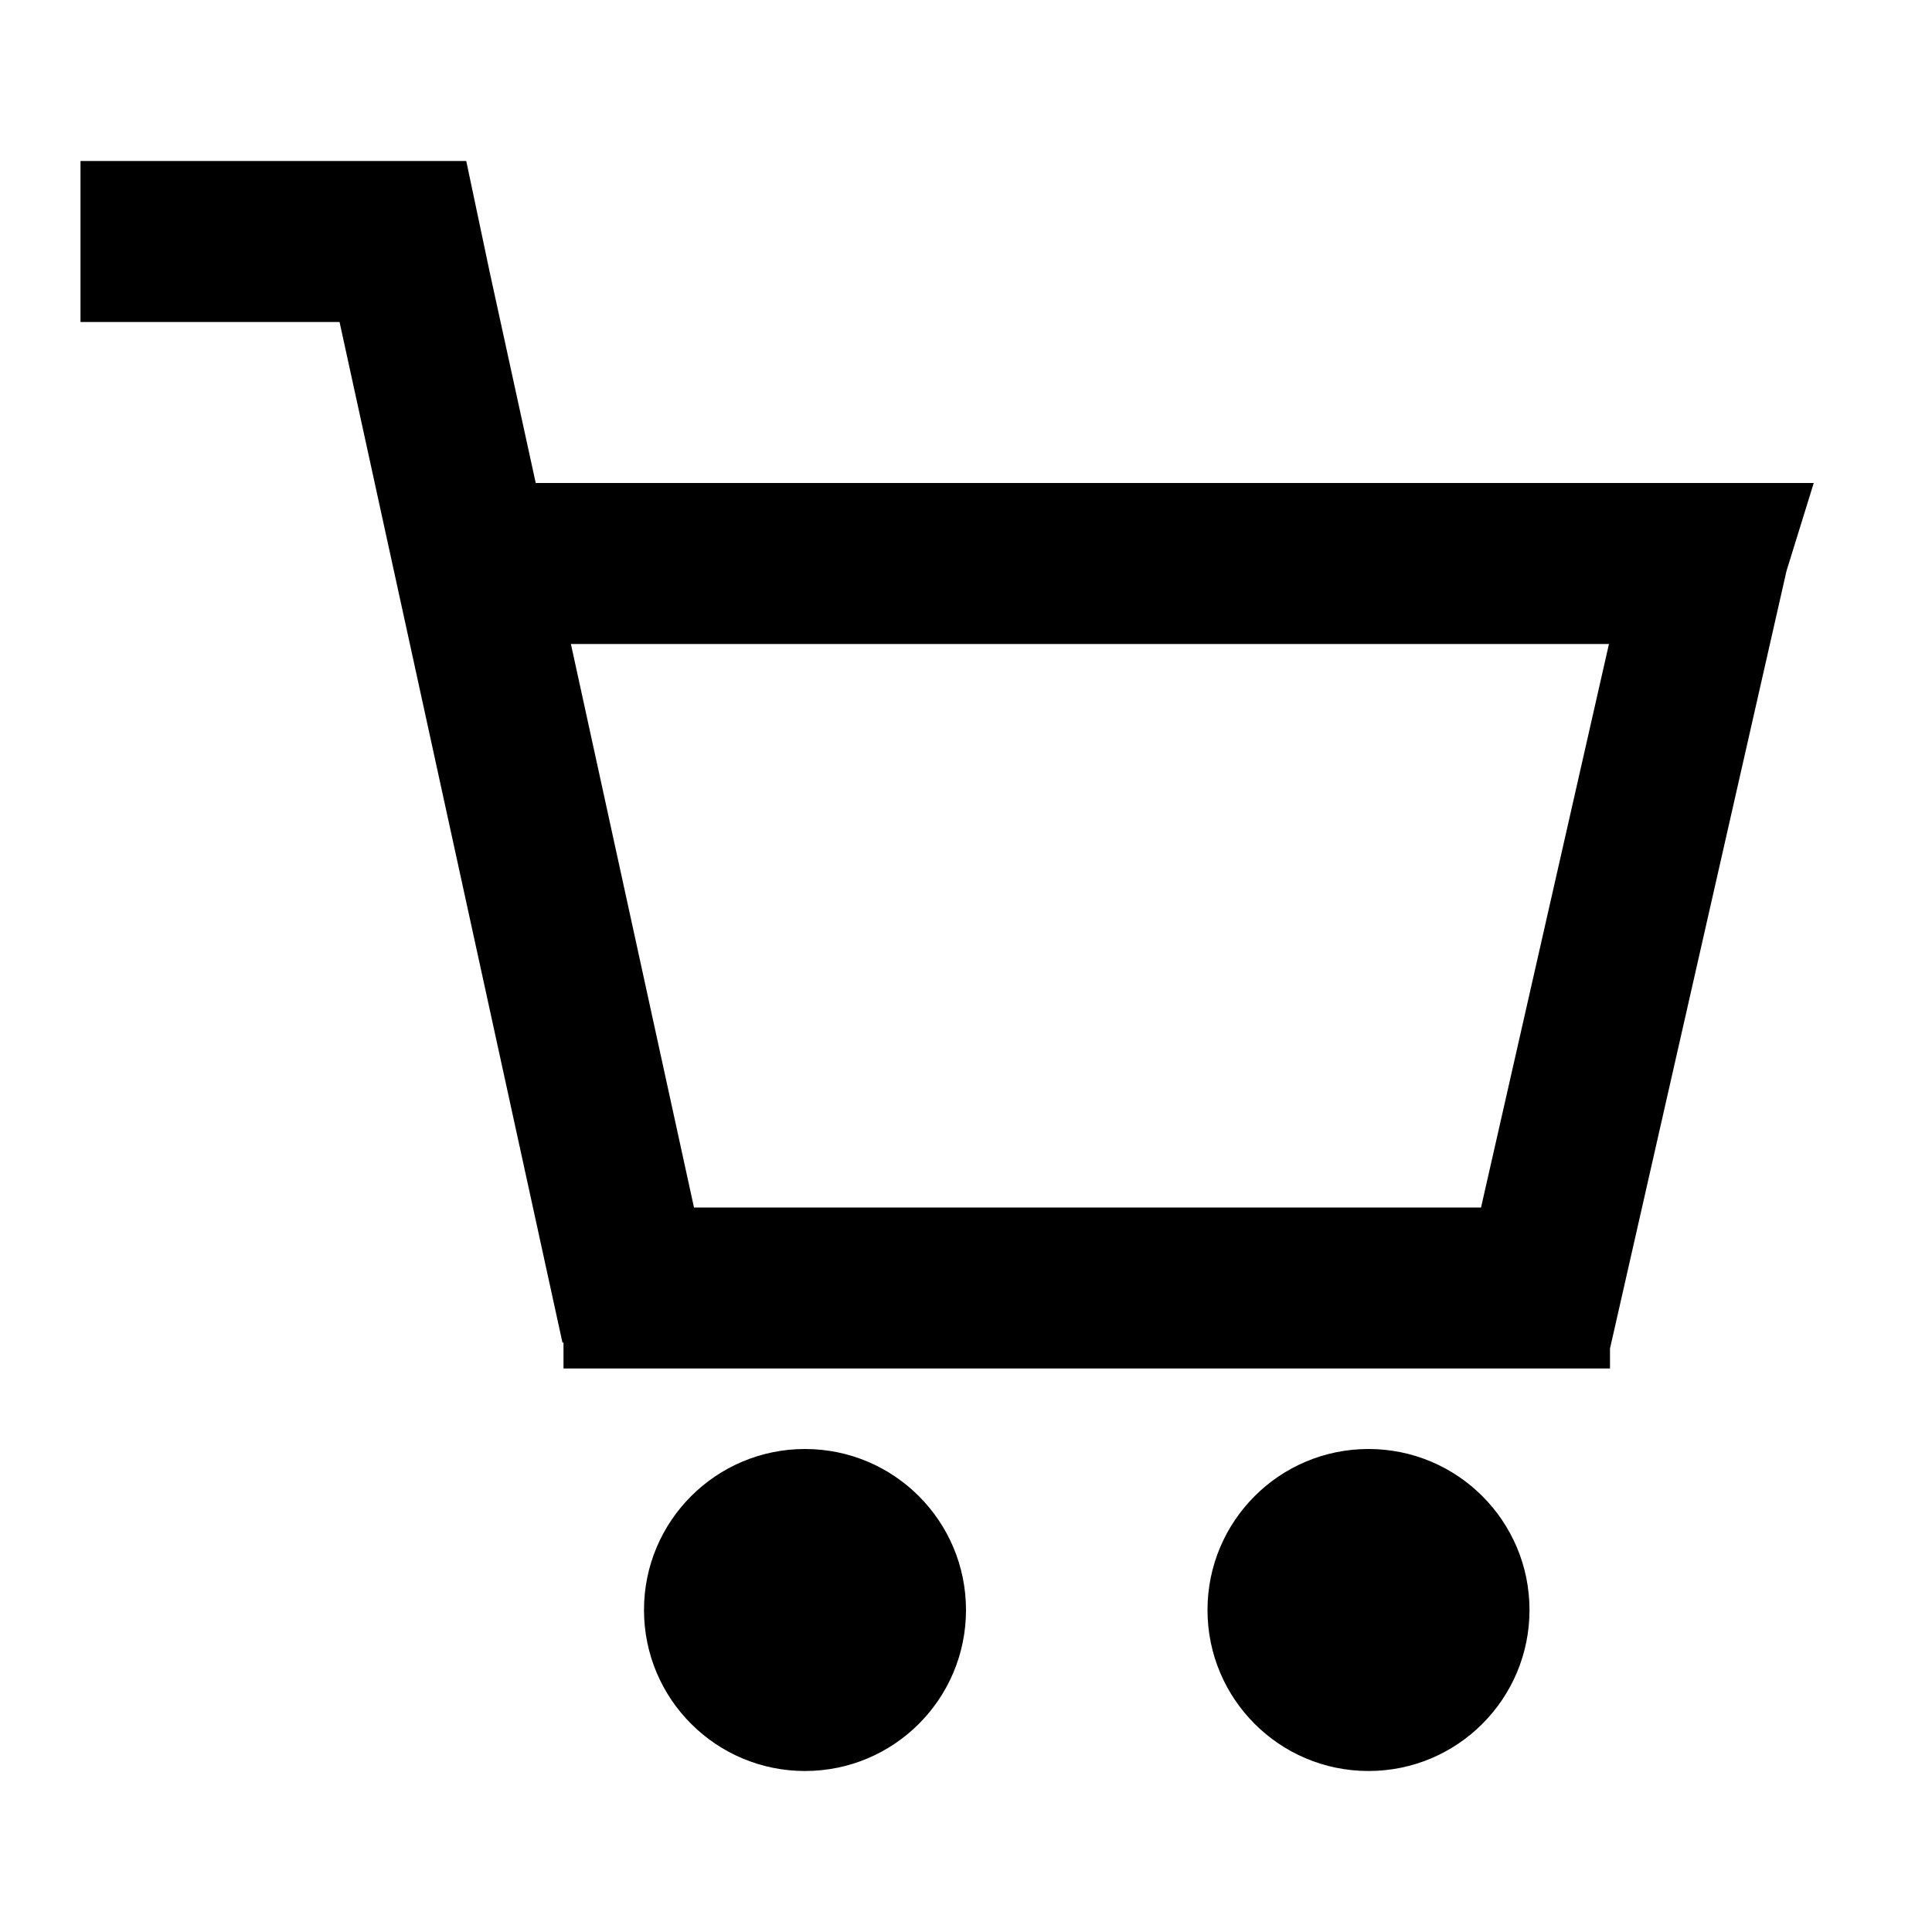
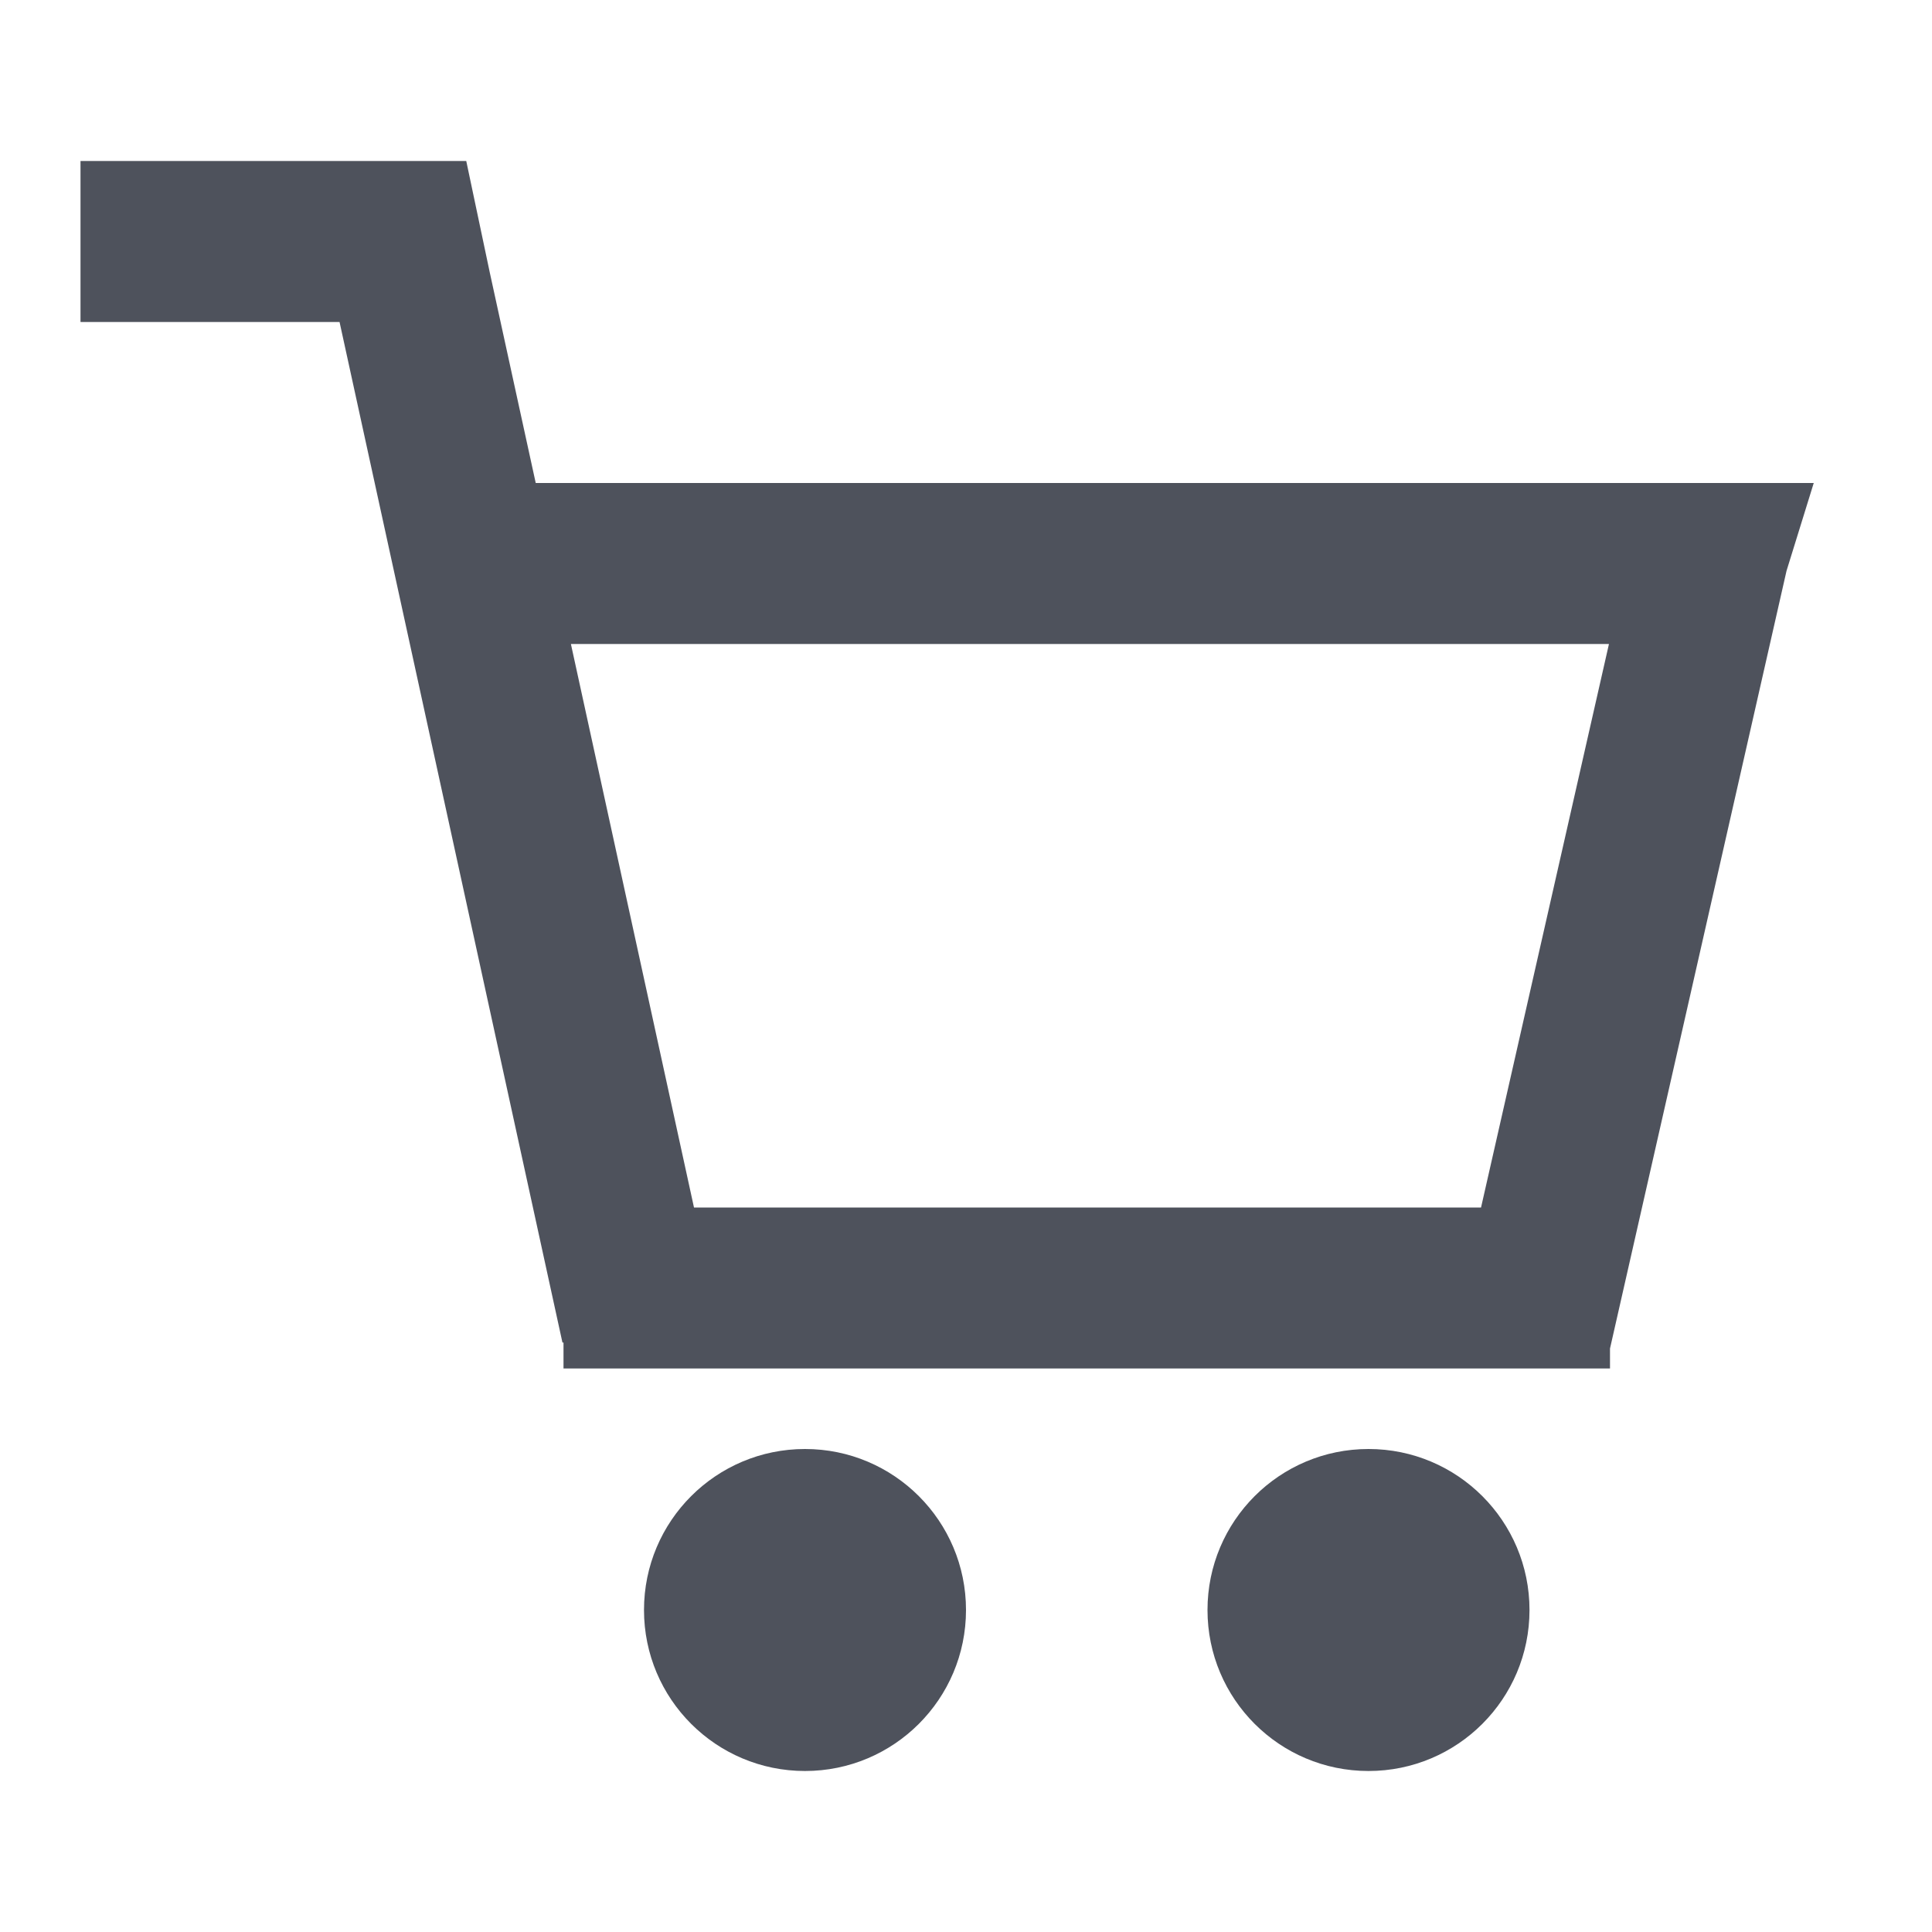
- <svg xmlns="http://www.w3.org/2000/svg" width="24" height="24" viewBox="0 0 24 24" fill="none">
-   <path fill-rule="evenodd" clip-rule="evenodd" d="M5.792 2H1V4H4.218L6.987 16.678H7V17H20V16.752L22.193 7.091L22.531 6H6.655L6.085 3.389L5.792 2ZM19.987 8H7.092L8.621 15H18.398L19.987 8Z" fill="currentColor" />
-   <path d="M10 22C11.105 22 12 21.105 12 20C12 18.895 11.105 18 10 18C8.895 18 8 18.895 8 20C8 21.105 8.895 22 10 22Z" fill="currentColor" />
-   <path d="M19 20C19 21.105 18.105 22 17 22C15.895 22 15 21.105 15 20C15 18.895 15.895 18 17 18C18.105 18 19 18.895 19 20Z" fill="currentColor" />
+ <svg xmlns="http://www.w3.org/2000/svg" width="24" height="24" viewBox="0 0 24 24" fill="#4E525C">
+   <path fill-rule="evenodd" clip-rule="evenodd" d="M5.792 2H1V4H4.218L6.987 16.678H7V17H20V16.752L22.193 7.091L22.531 6H6.655L6.085 3.389L5.792 2ZM19.987 8H7.092L8.621 15H18.398L19.987 8Z" fill="#4E525C" />
+   <path d="M10 22C11.105 22 12 21.105 12 20C12 18.895 11.105 18 10 18C8.895 18 8 18.895 8 20C8 21.105 8.895 22 10 22Z" fill="#4E525C" />
+   <path d="M19 20C19 21.105 18.105 22 17 22C15.895 22 15 21.105 15 20C15 18.895 15.895 18 17 18C18.105 18 19 18.895 19 20Z" fill="#4E525C" />
</svg>
